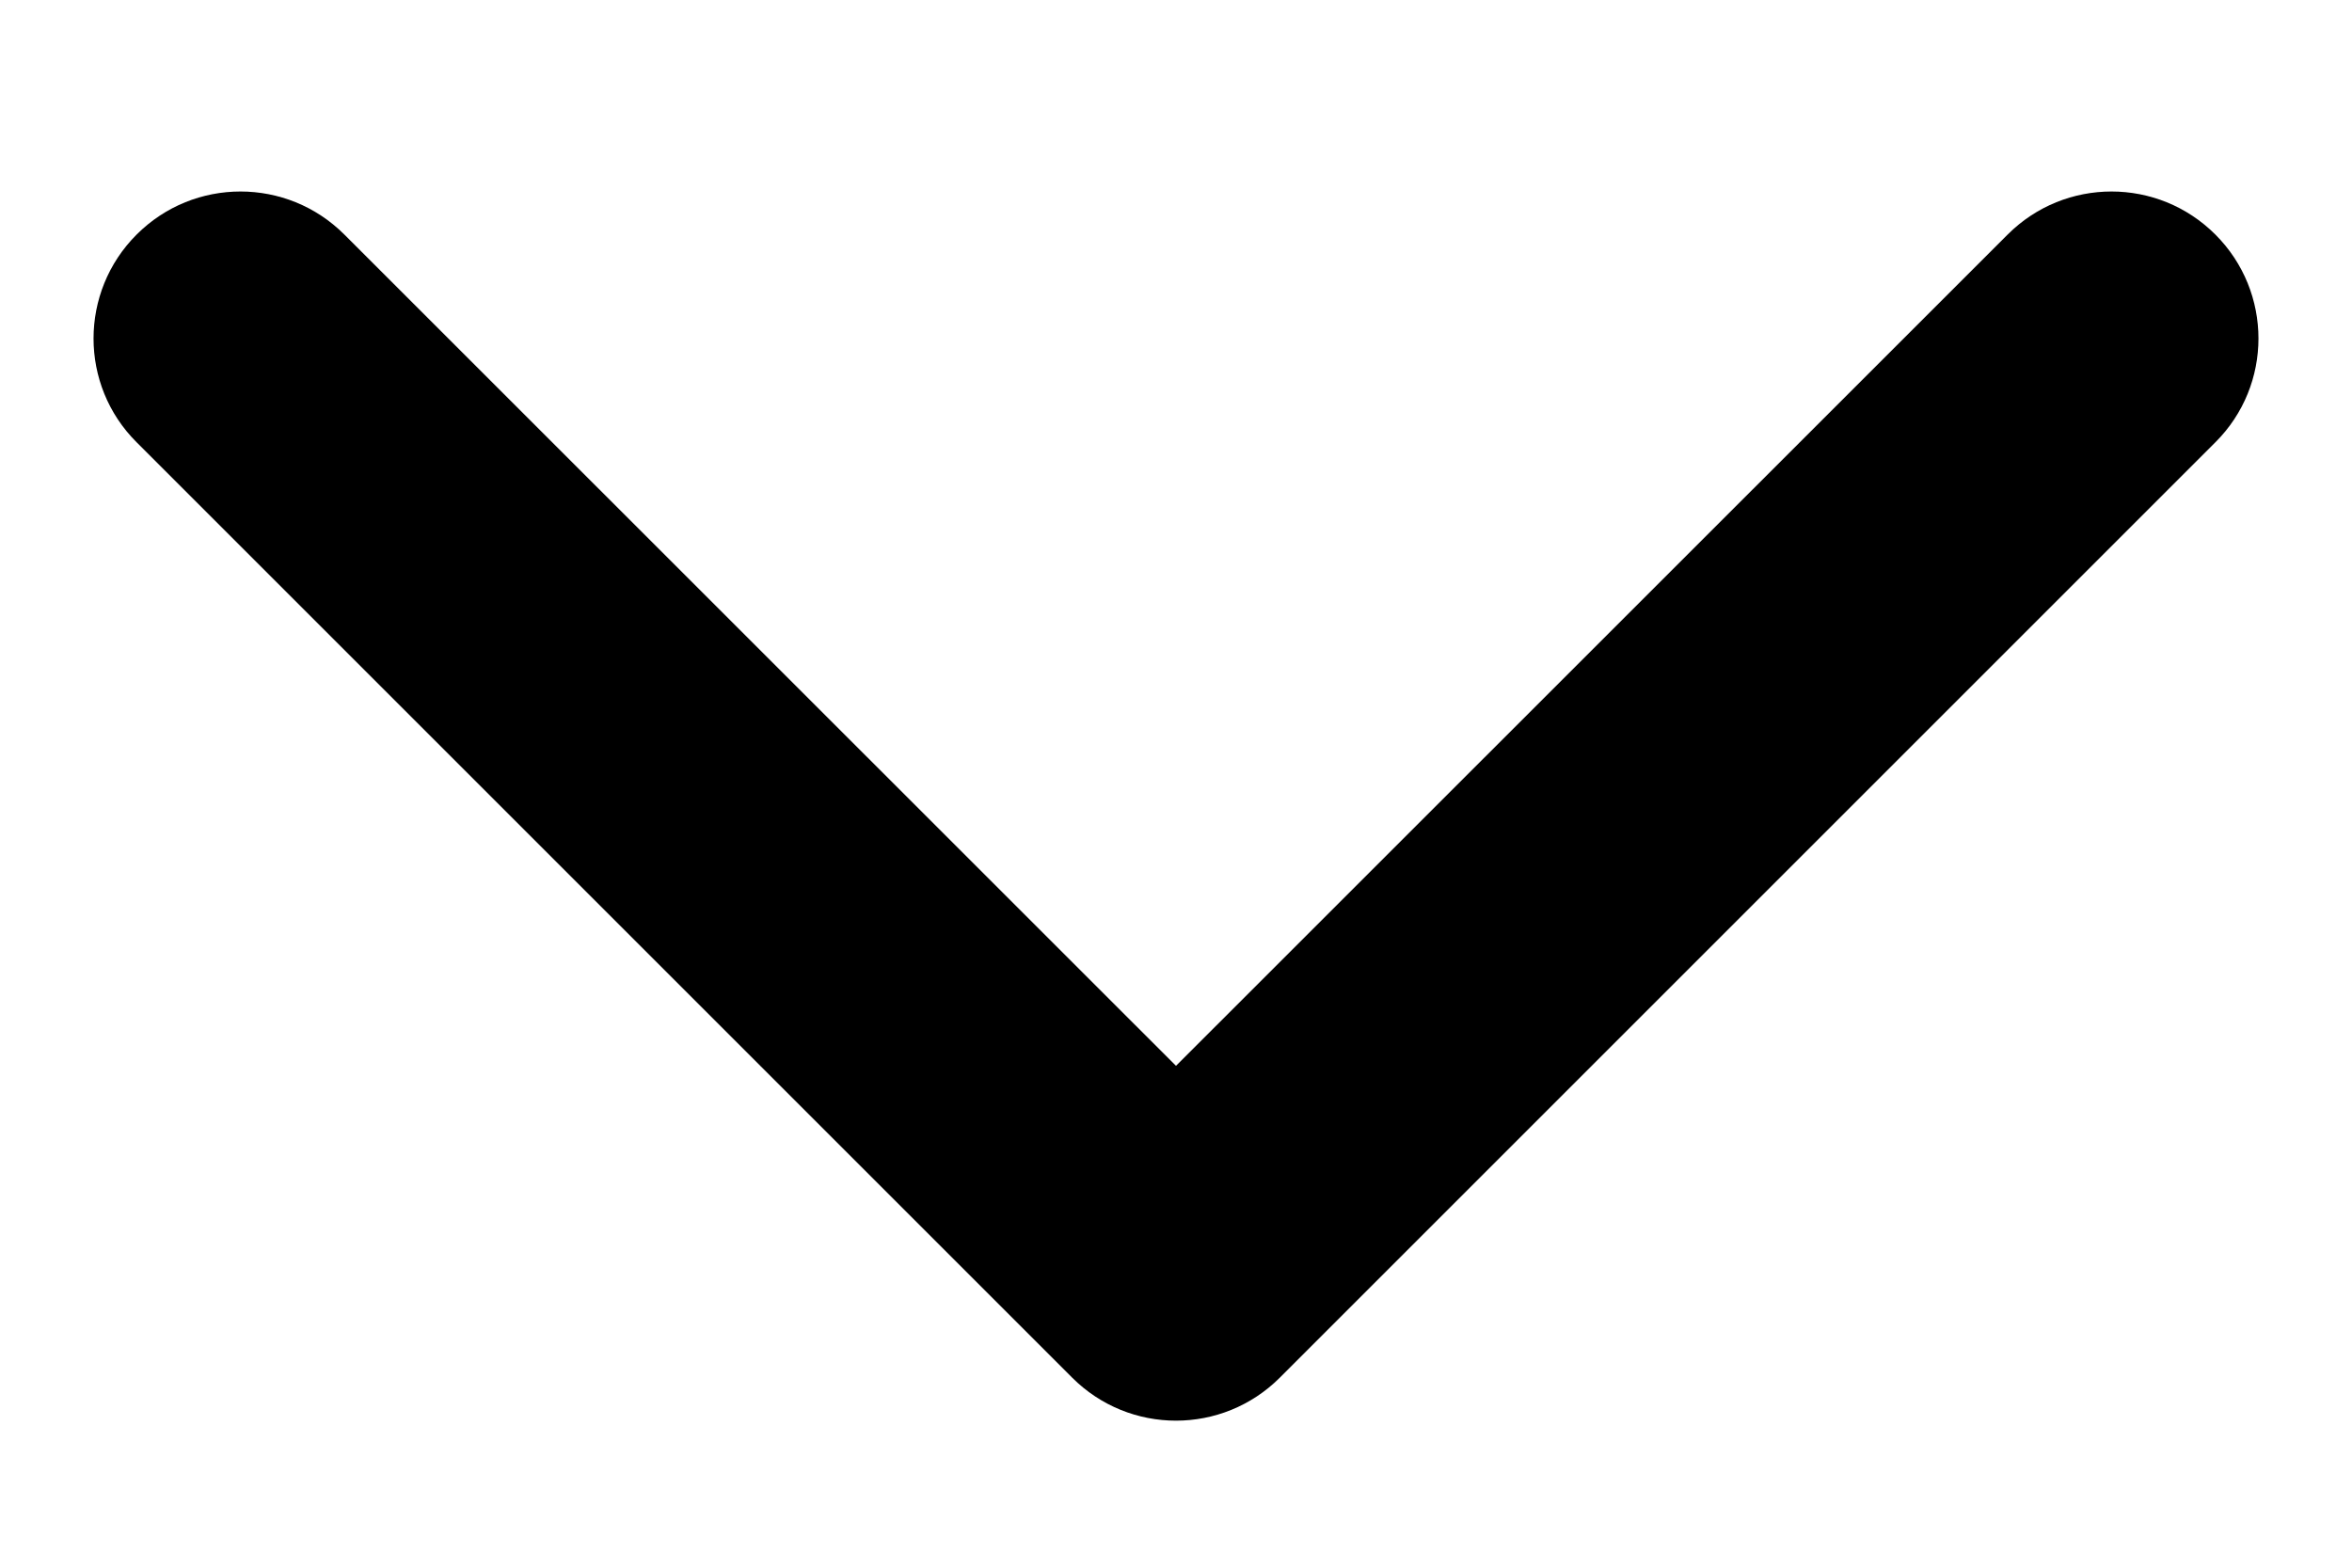
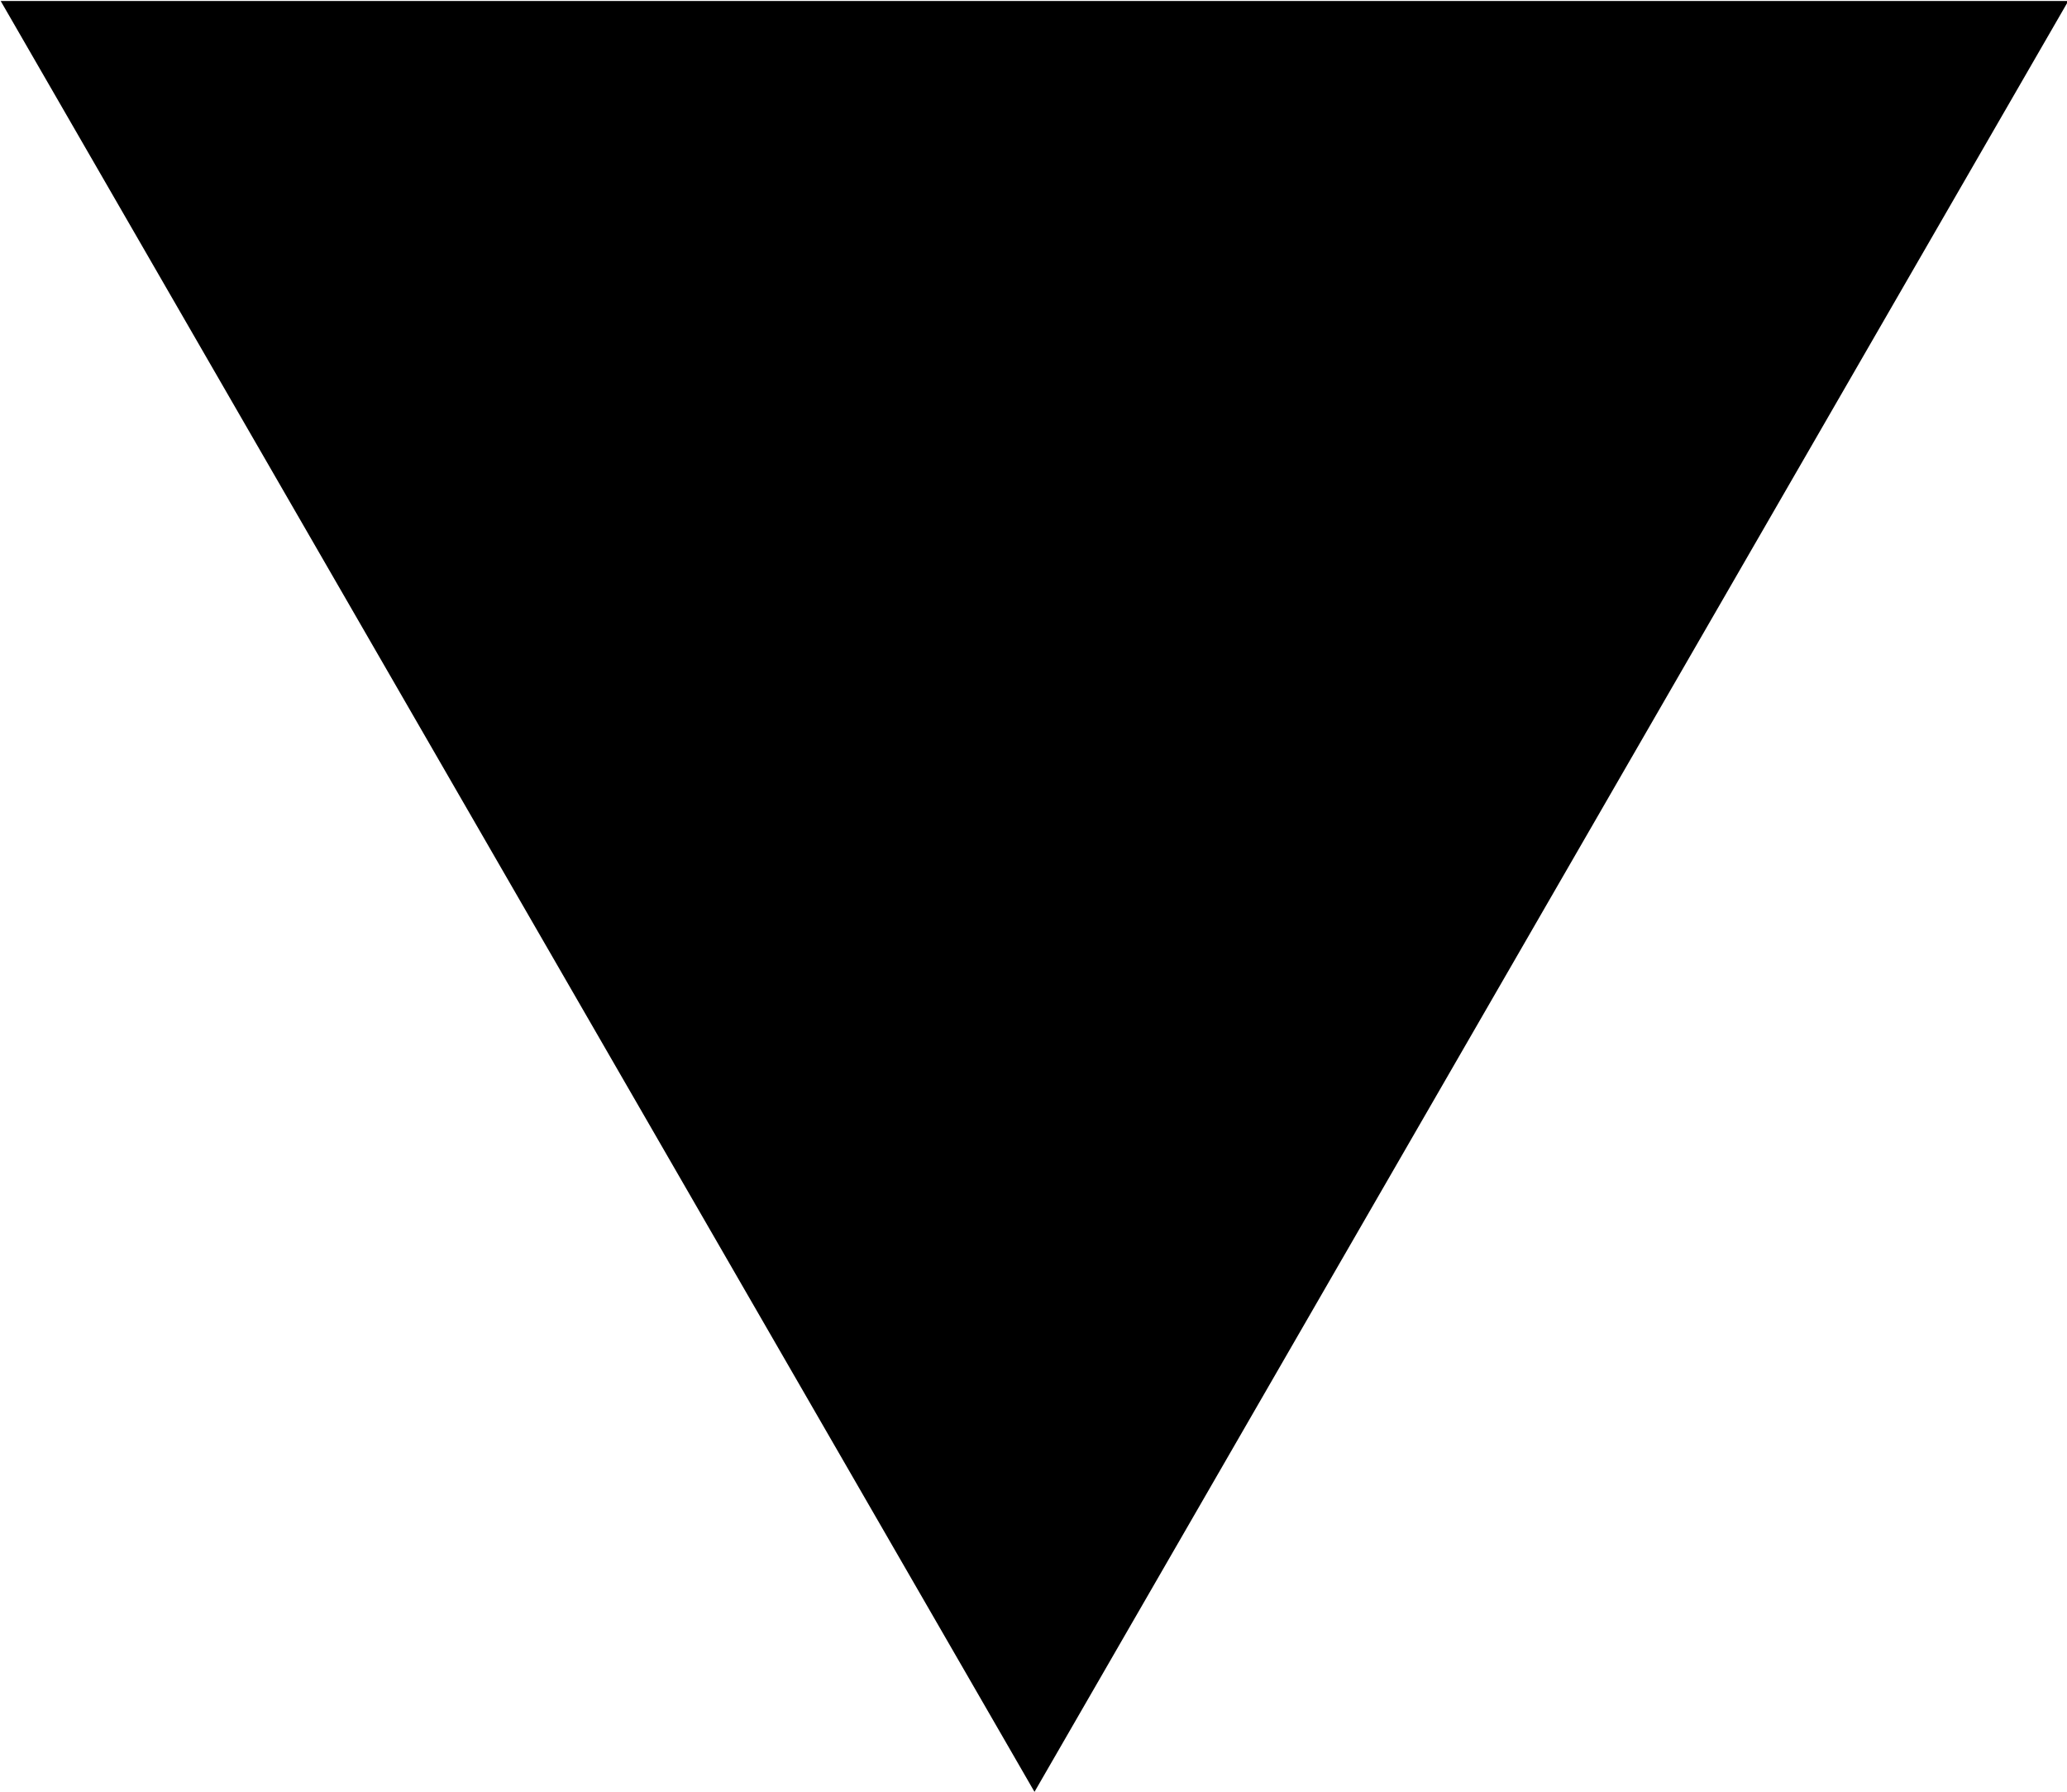
- <svg xmlns="http://www.w3.org/2000/svg" width="12" height="8" viewBox="0 0 12 8" fill="none">
-   <path d="M6.53 7.03C6.237 7.323 5.763 7.323 5.47 7.03L0.697 2.257C0.404 1.965 0.404 1.49 0.697 1.197C0.99 0.904 1.464 0.904 1.757 1.197L6 5.439L10.243 1.197C10.536 0.904 11.01 0.904 11.303 1.197C11.596 1.49 11.596 1.965 11.303 2.257L6.53 7.03ZM6.75 6.5V6.5H5.25V6.5H6.75Z" fill="black" />
+ <svg xmlns="http://www.w3.org/2000/svg" id="Layer_1" viewBox="0 0 10.43 9.04">
+   <defs>
+     <style>.cls-1{stroke:#000;stroke-miterlimit:10;stroke-width:.25px;}</style>
+   </defs>
+   <polygon class="cls-1" points="5.22 8.79 10.22 .13 .22 .13 5.22 8.79" />
</svg>
